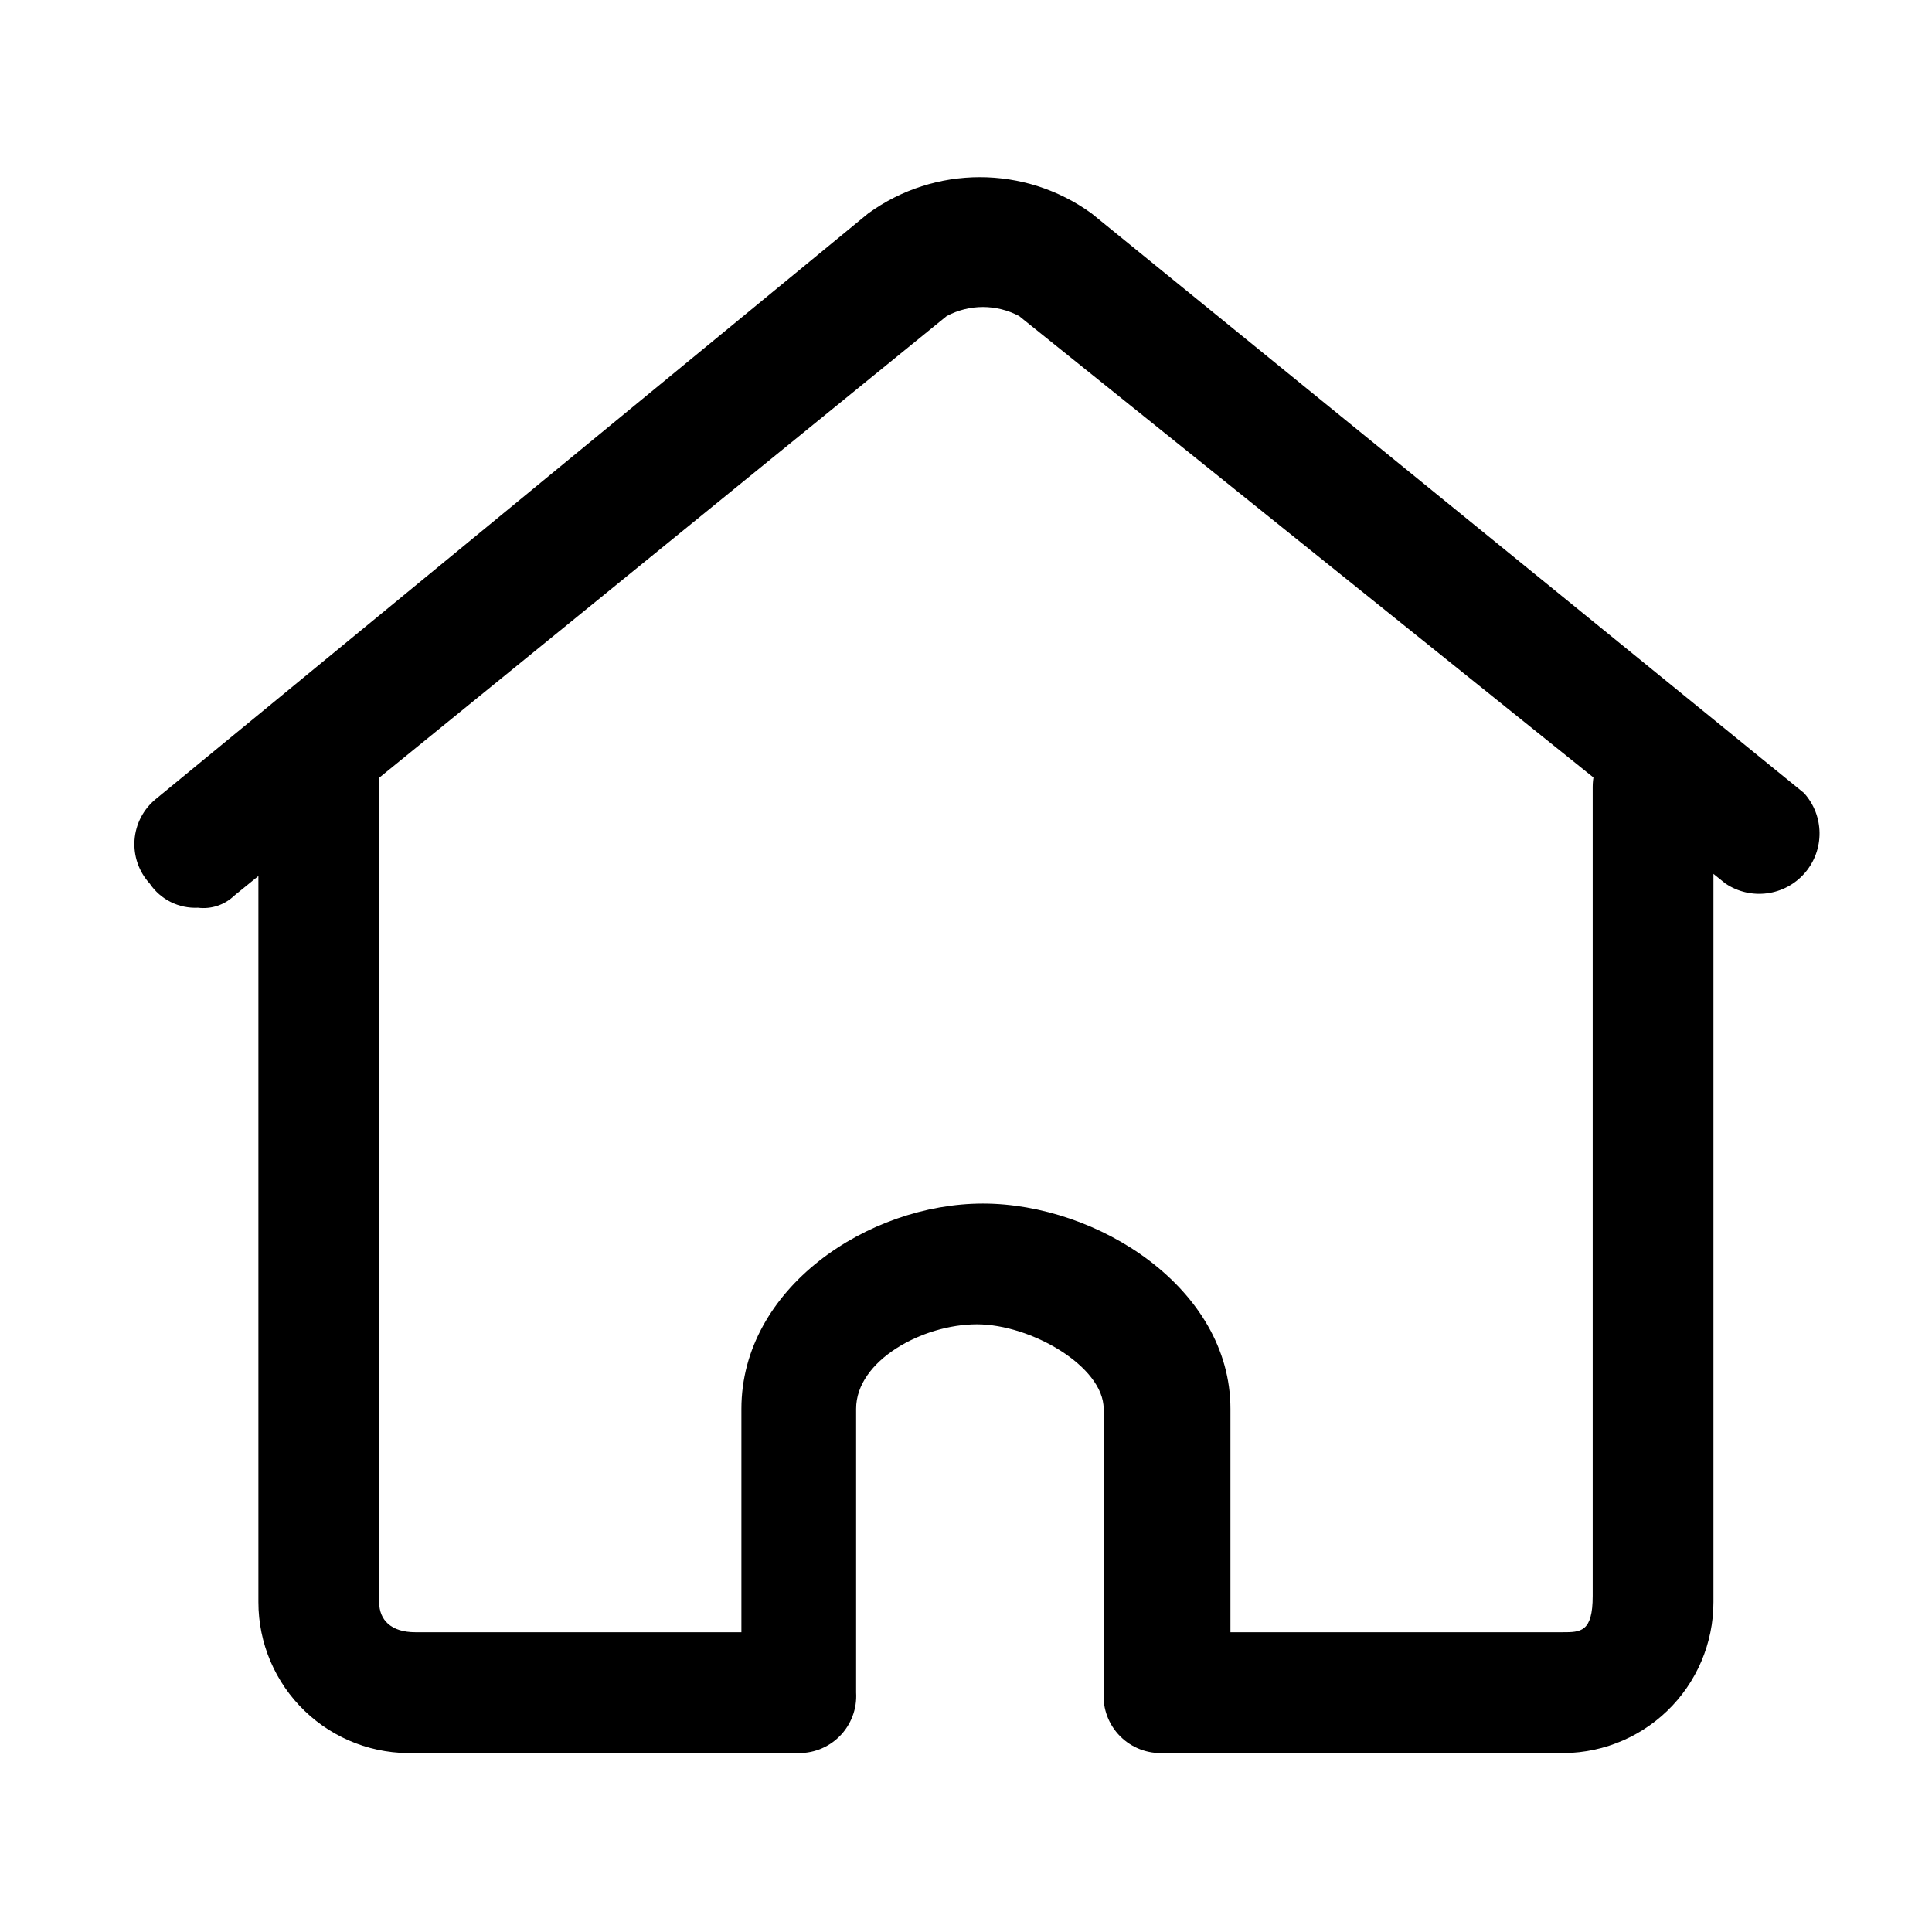
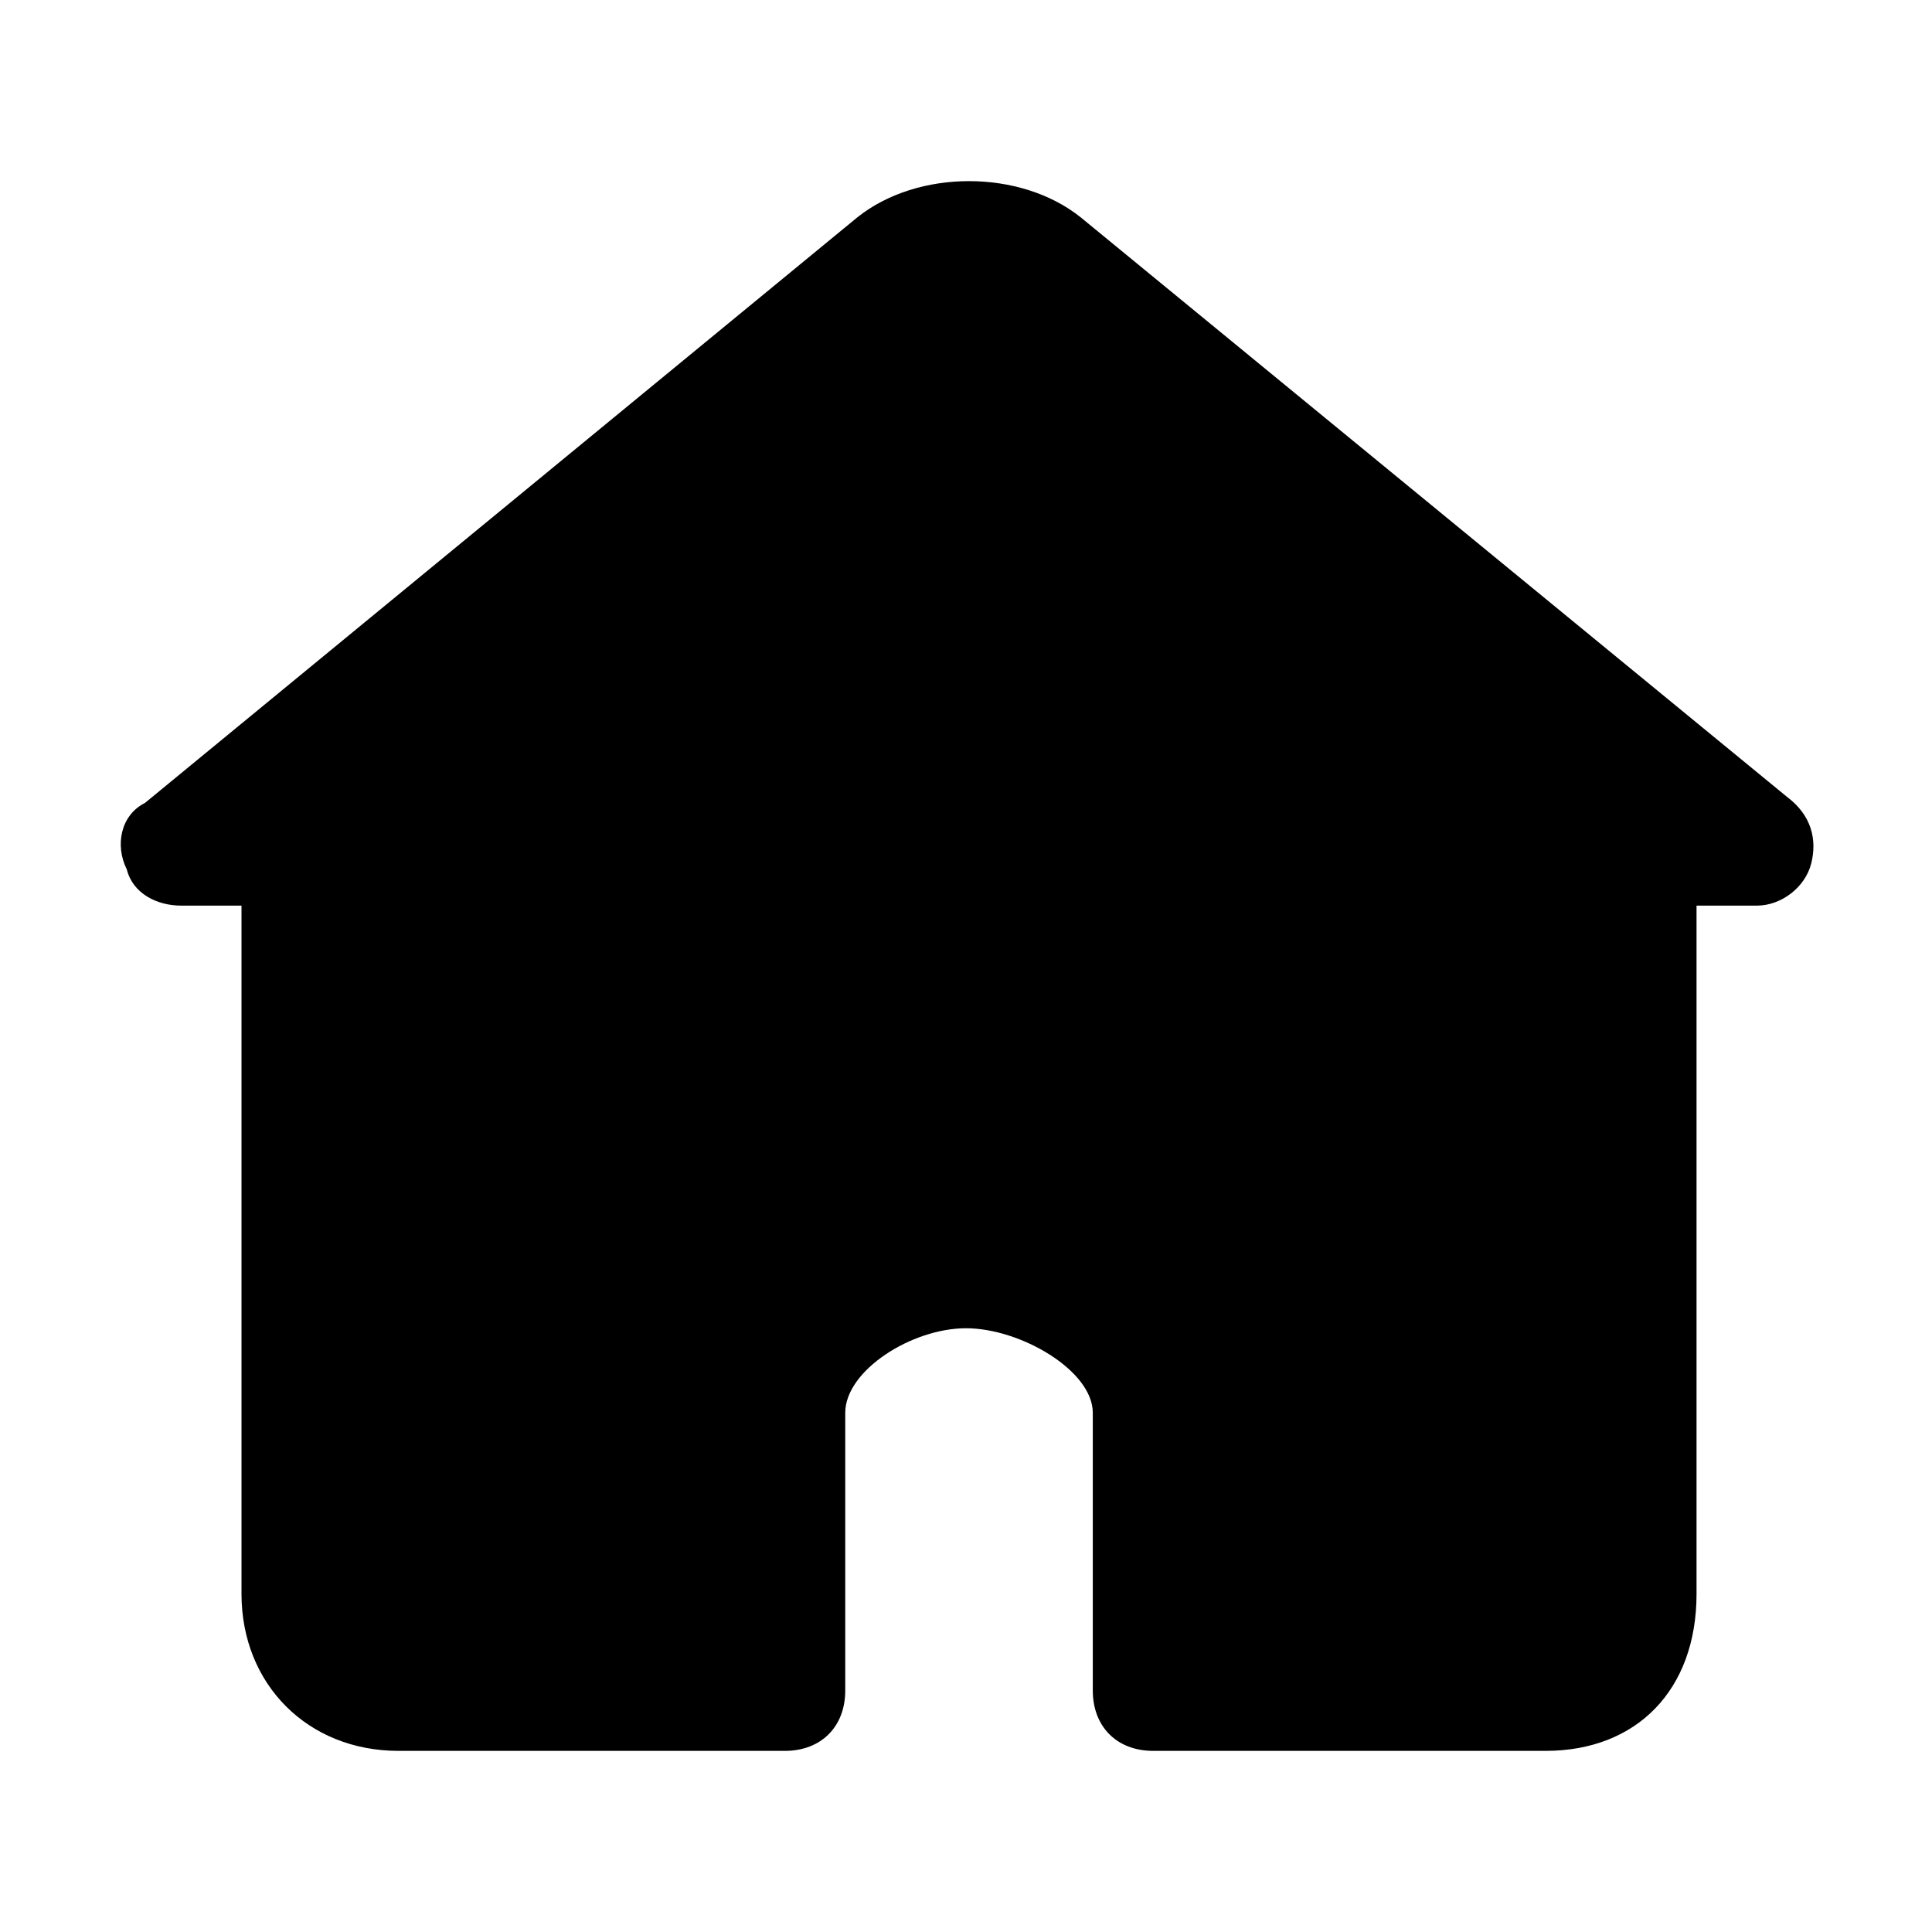
- <svg xmlns="http://www.w3.org/2000/svg" class="icon" viewBox="0 0 1024 1024" version="1.1" width="1em" height="1em">
-   <path d="M104.96 481.12a29.12 29.12 0 0 1-25.6-12.8 30.88 30.88 0 0 1 3.2-44.8l377.6-310.4a100.8 100.8 0 0 1 118.4 0l377.6 307.2a32 32 0 0 1-41.6 48l-374.4-300.8a40.8 40.8 0 0 0-38.4 0l-377.6 307.2a23.52 23.52 0 0 1-19.2 6.4z m720 448h-208a30.24 30.24 0 0 1-32-32v-150.4c0-22.4-38.4-44.8-67.2-44.8s-64 19.2-64 44.8v150.4a30.24 30.24 0 0 1-32 32h-201.6a80 80 0 0 1-83.2-80v-432a30.24 30.24 0 0 1 32-32 30.24 30.24 0 0 1 32 32v432c0 9.6 6.4 16 19.2 16h172.8v-118.4c0-64 67.2-108.8 128-108.8s131.2 44.8 131.2 108.8v118.4h176c9.6 0 16 0 16-19.2v-428.8a32 32 0 0 1 64 0v432a80 80 0 0 1-83.2 80z" />
+ <svg xmlns="http://www.w3.org/2000/svg" class="icon" viewBox="0 0 1024 1024" version="1.1" width="1em" height="1em" fill="currentColor">
+   <path d="M947.2 422.4L572.8 115.2c-32-25.6-86.4-25.6-118.4 0L76.8 425.6c-12.8 6.4-16 22.4-9.6 35.2 3.2 12.8 16 19.2 28.8 19.2h32v364.8C128 892.8 163.2 928 211.2 928H416c19.2 0 32-12.8 32-32v-147.2c0-22.4 35.2-44.8 64-44.8 28.8 0 67.2 22.4 67.2 44.8V896c0 19.2 12.8 32 32 32h208c48 0 80-32 80-83.2V480h32c12.8 0 25.6-9.6 28.8-22.4 3.2-12.8 0-25.6-12.8-35.2z" />
</svg>
